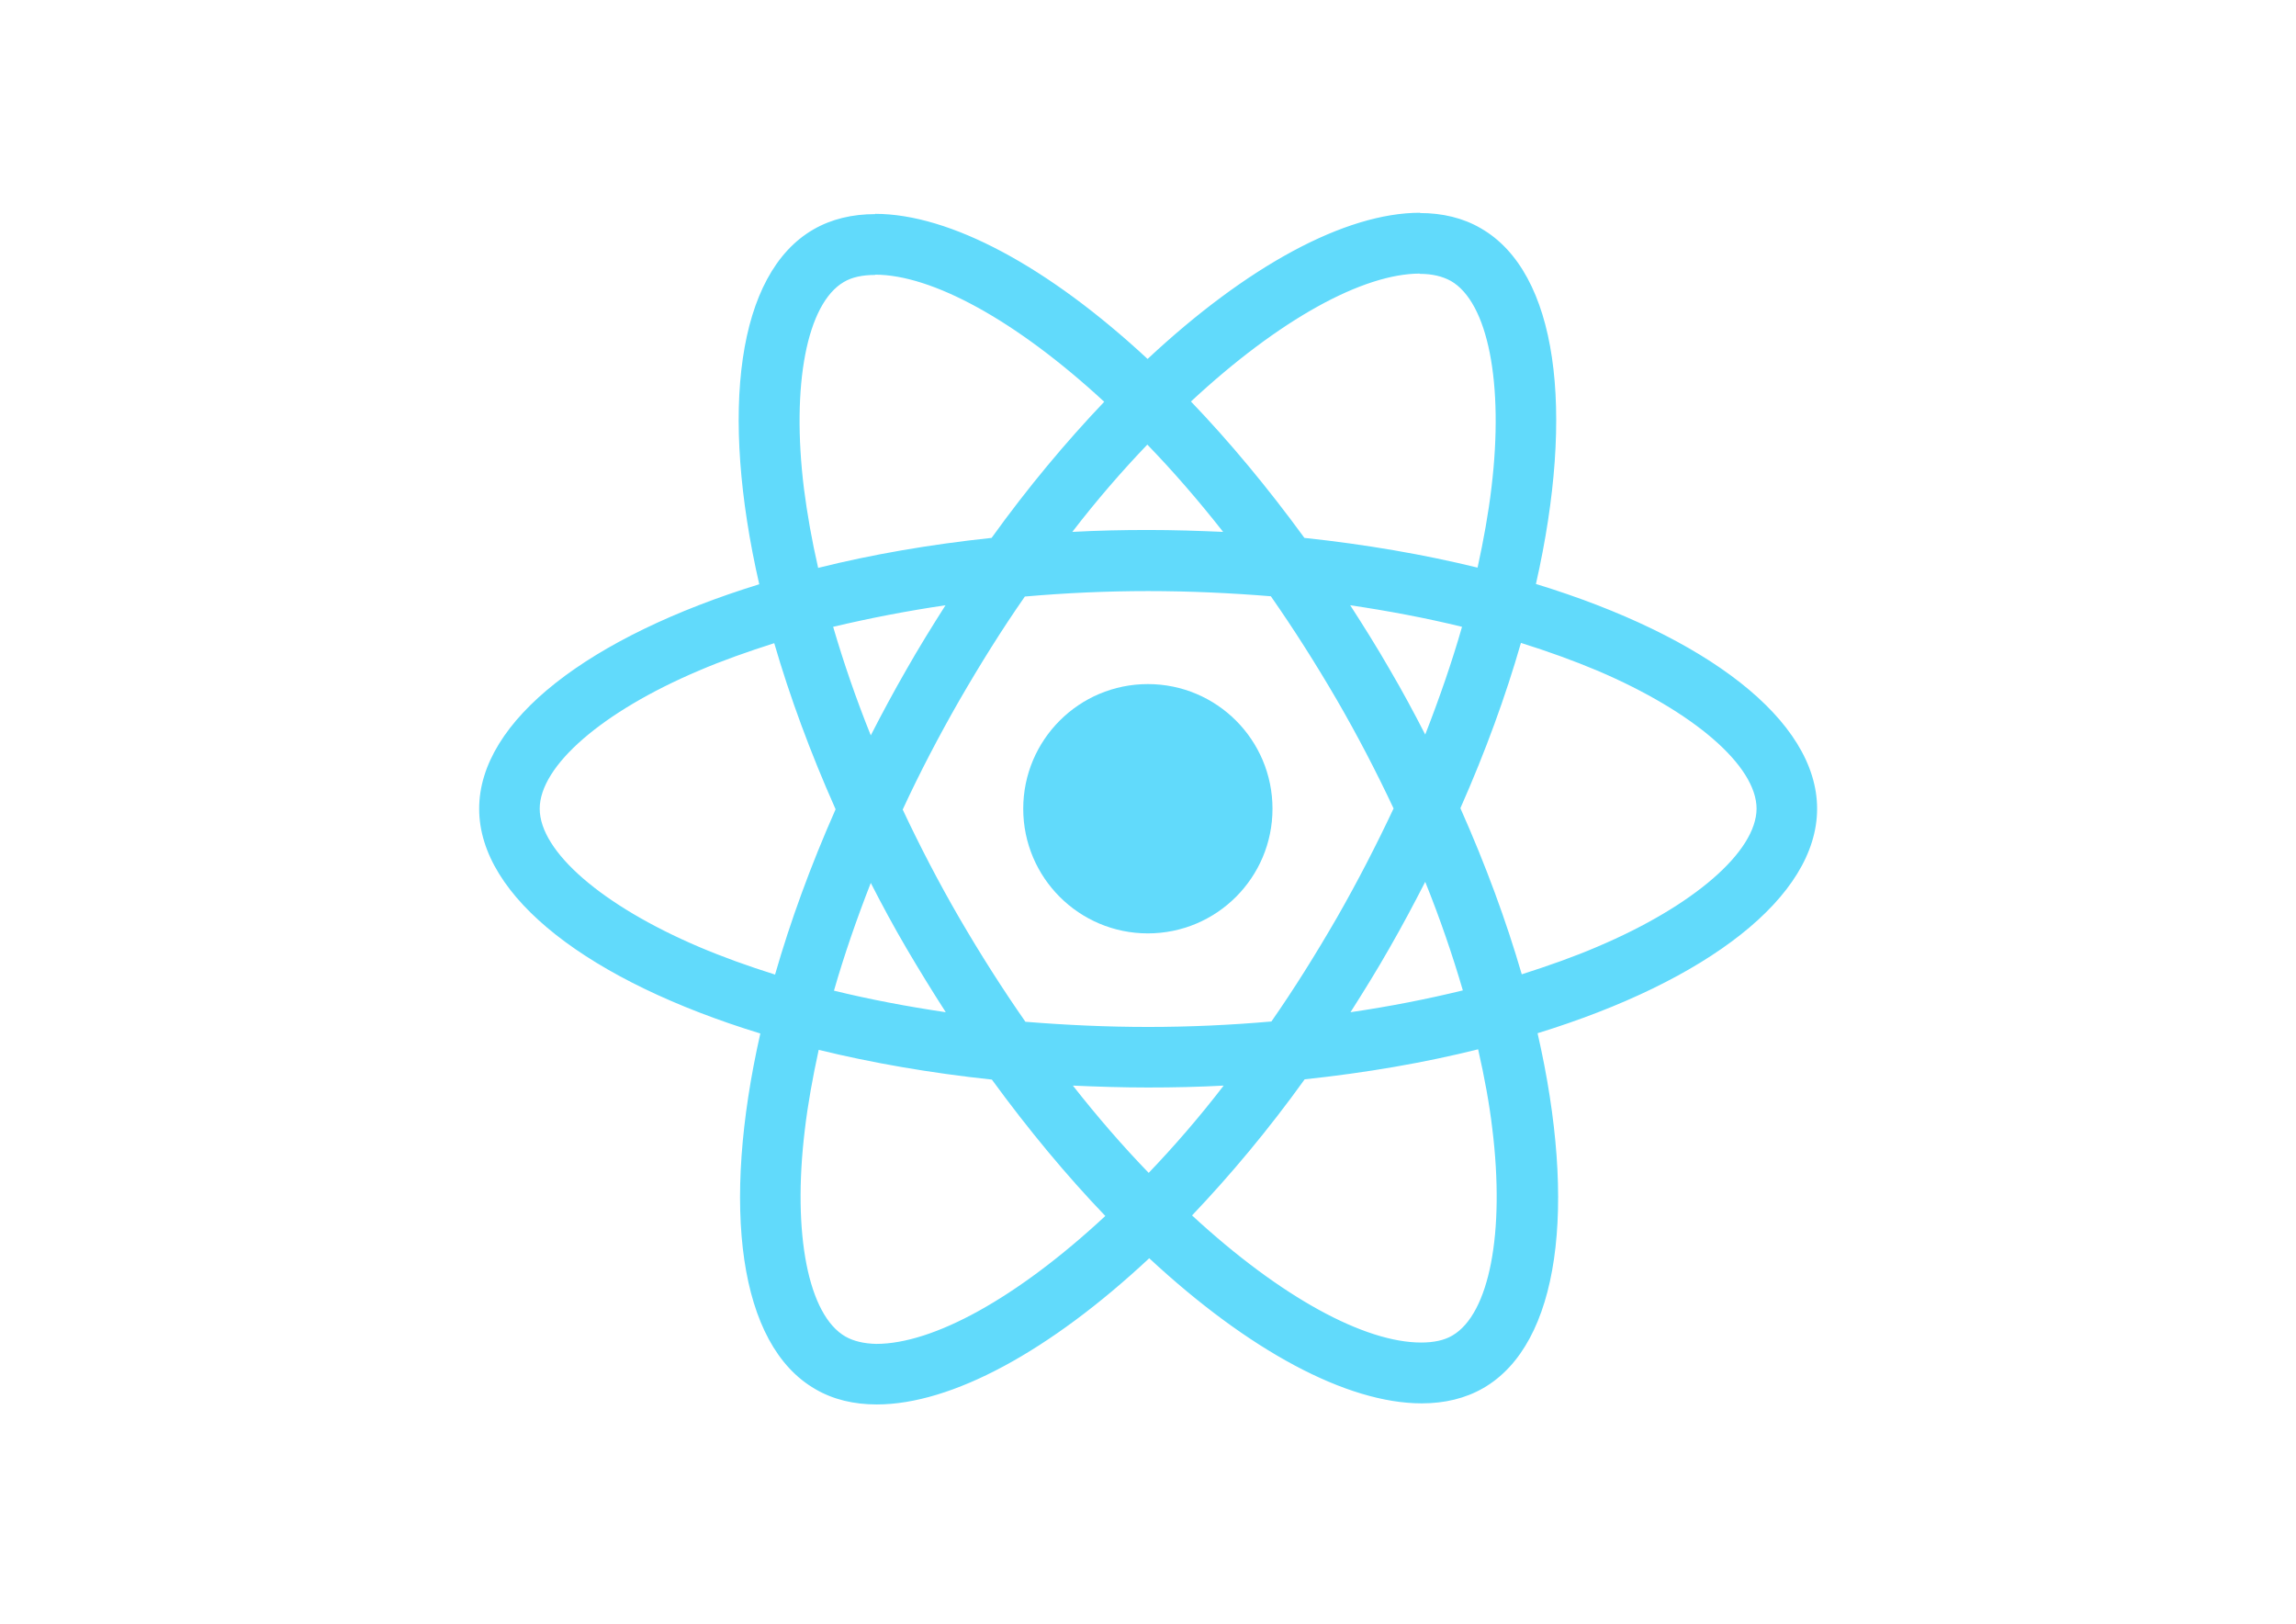
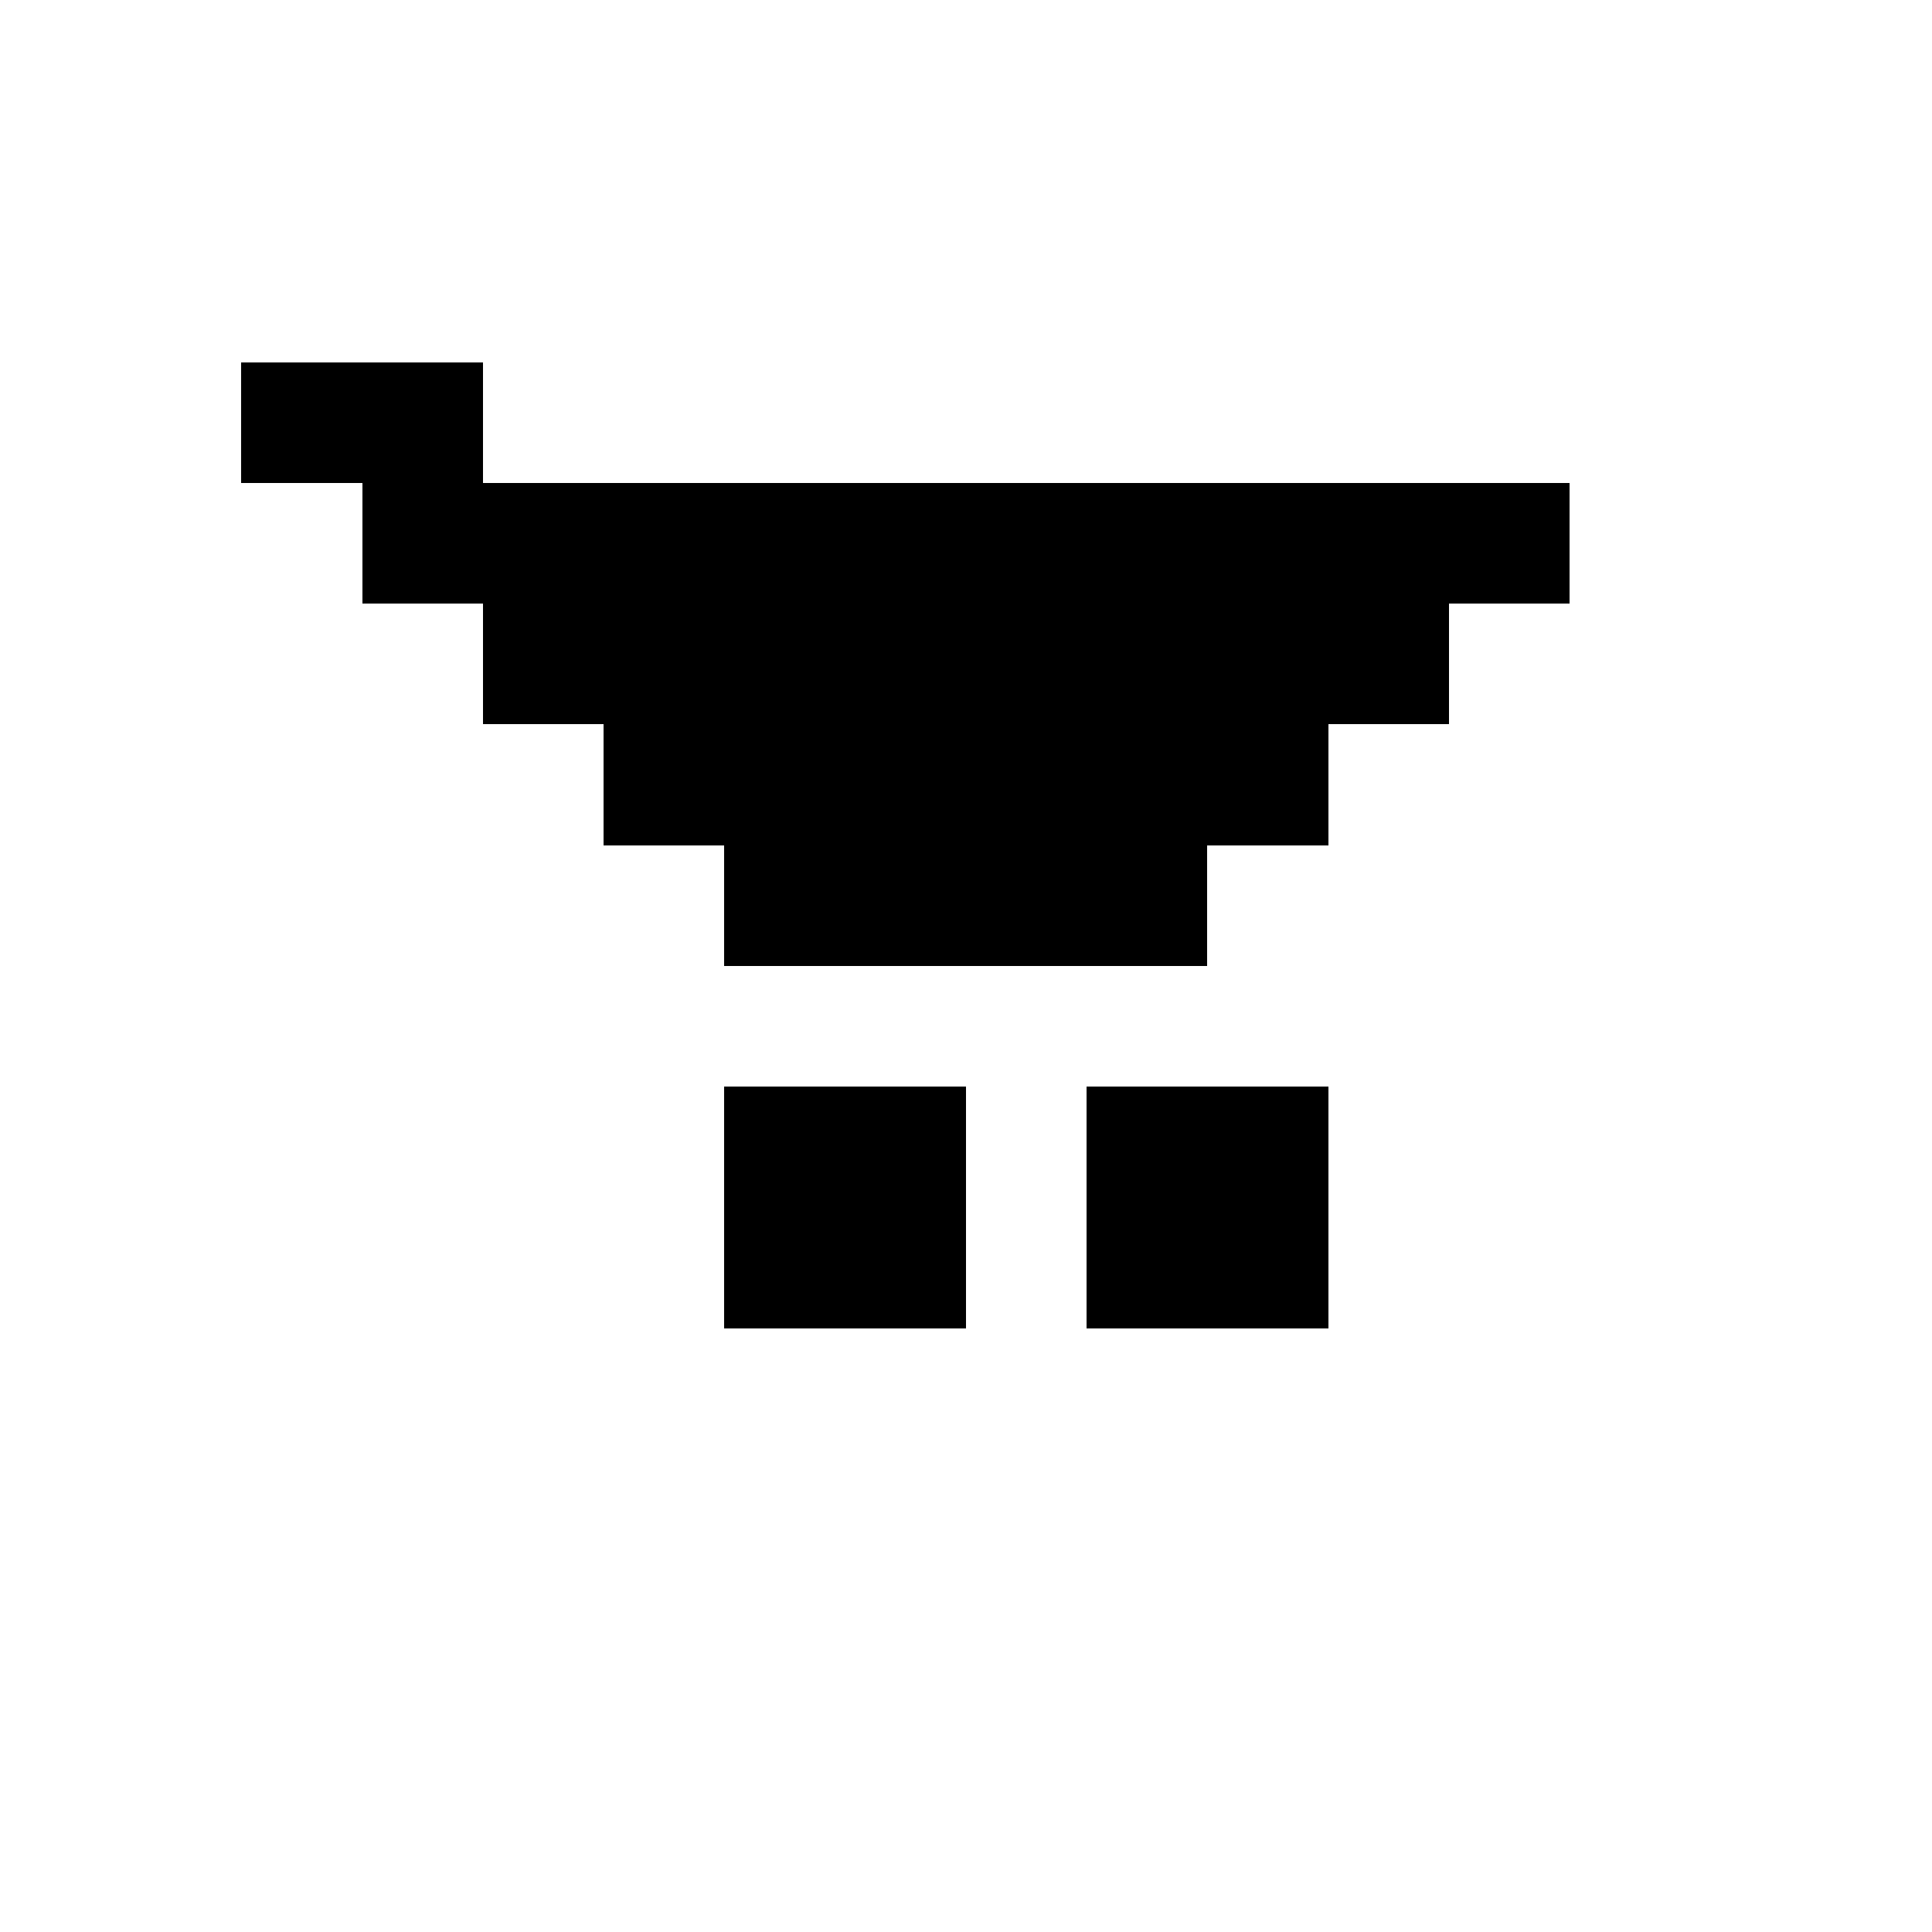
- <svg xmlns="http://www.w3.org/2000/svg" viewBox="0 0 841.9 595.3">
-   <g fill="#61DAFB">
-     <path d="M666.3 296.5c0-32.5-40.7-63.3-103.1-82.4 14.4-63.6 8-114.2-20.2-130.4-6.5-3.8-14.1-5.6-22.4-5.6v22.3c4.6 0 8.3.9 11.4 2.6 13.6 7.8 19.5 37.5 14.9 75.7-1.1 9.4-2.9 19.3-5.1 29.4-19.6-4.8-41-8.5-63.5-10.9-13.5-18.5-27.5-35.3-41.6-50 32.6-30.3 63.2-46.9 84-46.9V78c-27.5 0-63.5 19.6-99.9 53.6-36.4-33.8-72.4-53.2-99.9-53.2v22.3c20.7 0 51.4 16.5 84 46.6-14 14.7-28 31.4-41.3 49.9-22.6 2.4-44 6.1-63.6 11-2.3-10-4-19.7-5.2-29-4.7-38.2 1.1-67.9 14.6-75.8 3-1.8 6.9-2.6 11.5-2.6V78.5c-8.4 0-16 1.8-22.6 5.6-28.1 16.2-34.4 66.7-19.9 130.1-62.2 19.2-102.7 49.9-102.7 82.3 0 32.5 40.7 63.3 103.1 82.4-14.4 63.6-8 114.2 20.2 130.4 6.5 3.8 14.1 5.6 22.5 5.6 27.5 0 63.5-19.6 99.9-53.6 36.4 33.8 72.4 53.2 99.9 53.2 8.4 0 16-1.8 22.6-5.6 28.1-16.2 34.4-66.7 19.9-130.1 62-19.1 102.5-49.9 102.5-82.3zm-130.2-66.7c-3.7 12.9-8.3 26.2-13.5 39.5-4.1-8-8.4-16-13.1-24-4.6-8-9.5-15.8-14.4-23.4 14.2 2.1 27.9 4.7 41 7.9zm-45.8 106.5c-7.8 13.5-15.8 26.3-24.1 38.2-14.9 1.3-30 2-45.2 2-15.1 0-30.2-.7-45-1.9-8.3-11.9-16.4-24.6-24.2-38-7.6-13.1-14.5-26.4-20.8-39.8 6.2-13.4 13.2-26.8 20.7-39.9 7.8-13.5 15.8-26.3 24.1-38.2 14.9-1.3 30-2 45.2-2 15.1 0 30.2.7 45 1.9 8.3 11.9 16.4 24.6 24.2 38 7.6 13.1 14.5 26.4 20.8 39.8-6.3 13.4-13.2 26.8-20.7 39.9zm32.3-13c5.4 13.4 10 26.8 13.8 39.8-13.1 3.2-26.9 5.9-41.2 8 4.9-7.7 9.8-15.6 14.4-23.7 4.6-8 8.9-16.1 13-24.1zM421.2 430c-9.3-9.6-18.6-20.3-27.8-32 9 .4 18.2.7 27.5.7 9.4 0 18.7-.2 27.8-.7-9 11.7-18.3 22.4-27.5 32zm-74.4-58.9c-14.2-2.1-27.9-4.7-41-7.9 3.7-12.9 8.3-26.2 13.5-39.5 4.1 8 8.4 16 13.1 24 4.7 8 9.5 15.8 14.4 23.4zM420.7 163c9.3 9.6 18.6 20.3 27.8 32-9-.4-18.2-.7-27.5-.7-9.4 0-18.7.2-27.8.7 9-11.7 18.3-22.4 27.5-32zm-74 58.9c-4.9 7.7-9.8 15.6-14.4 23.7-4.6 8-8.9 16-13 24-5.4-13.4-10-26.8-13.8-39.8 13.1-3.1 26.9-5.8 41.2-7.9zm-90.5 125.2c-35.4-15.1-58.3-34.9-58.3-50.6 0-15.7 22.9-35.6 58.3-50.6 8.6-3.7 18-7 27.7-10.1 5.7 19.6 13.2 40 22.5 60.9-9.2 20.8-16.6 41.1-22.2 60.6-9.9-3.1-19.3-6.5-28-10.2zM310 490c-13.6-7.8-19.5-37.5-14.9-75.7 1.1-9.4 2.9-19.3 5.1-29.4 19.6 4.8 41 8.5 63.5 10.9 13.5 18.5 27.5 35.3 41.6 50-32.6 30.3-63.2 46.9-84 46.9-4.5-.1-8.3-1-11.3-2.7zm237.2-76.2c4.7 38.2-1.1 67.9-14.6 75.8-3 1.8-6.9 2.6-11.5 2.6-20.7 0-51.4-16.5-84-46.6 14-14.7 28-31.4 41.3-49.9 22.6-2.4 44-6.1 63.6-11 2.3 10.1 4.1 19.8 5.2 29.1zm38.5-66.7c-8.6 3.7-18 7-27.7 10.1-5.7-19.6-13.2-40-22.5-60.9 9.2-20.8 16.6-41.1 22.2-60.6 9.9 3.1 19.3 6.5 28.1 10.2 35.4 15.1 58.3 34.9 58.3 50.6-.1 15.7-23 35.6-58.4 50.6zM320.8 78.4z" />
-     <circle cx="420.9" cy="296.5" r="45.7" />
-     <path d="M520.5 78.1z" />
-   </g>
+ <svg xmlns="http://www.w3.org/2000/svg" viewBox="0 0 16 16" shape-rendering="crispEdges">
+   <rect width="16" height="16" fill="none" />
+   <rect x="3" y="4" width="10" height="1" fill="#000" />
+   <rect x="4" y="5" width="8" height="1" fill="#000" />
+   <rect x="5" y="6" width="6" height="1" fill="#000" />
+   <rect x="6" y="7" width="4" height="1" fill="#000" />
+   <rect x="2" y="3" width="2" height="1" fill="#000" />
+   <rect x="6" y="9" width="2" height="2" fill="#000" />
+   <rect x="9" y="9" width="2" height="2" fill="#000" />
</svg>
